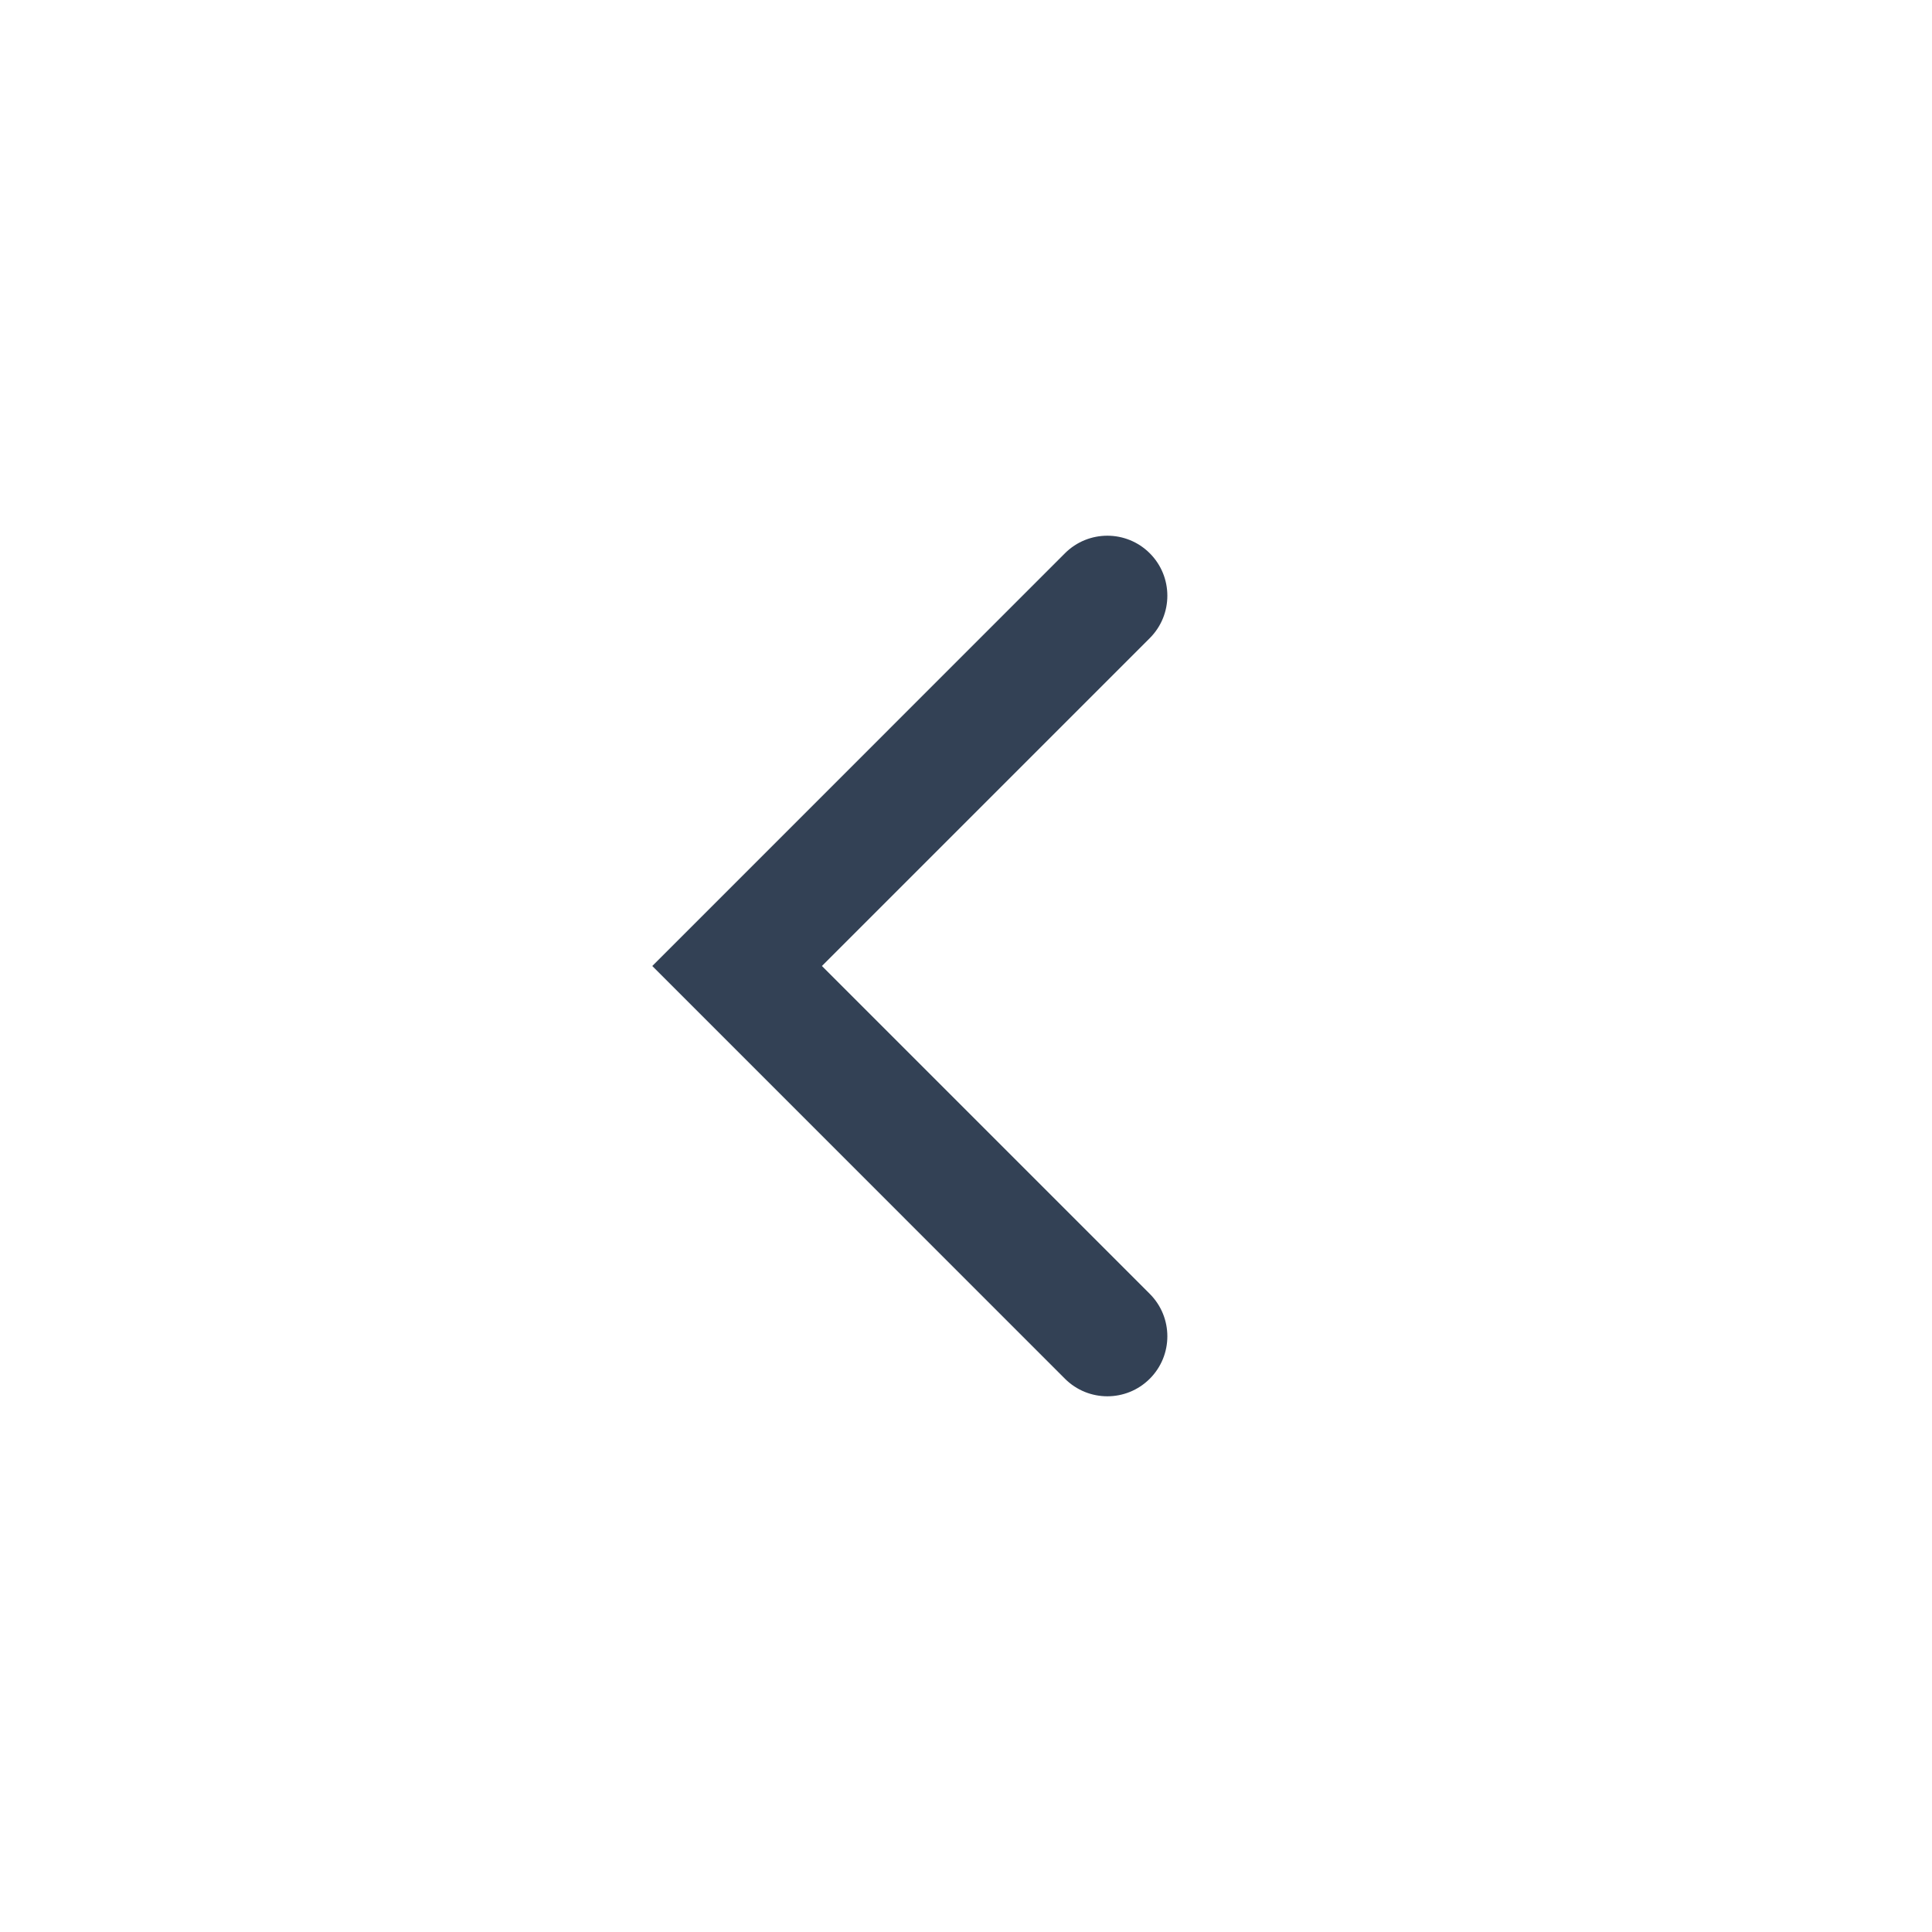
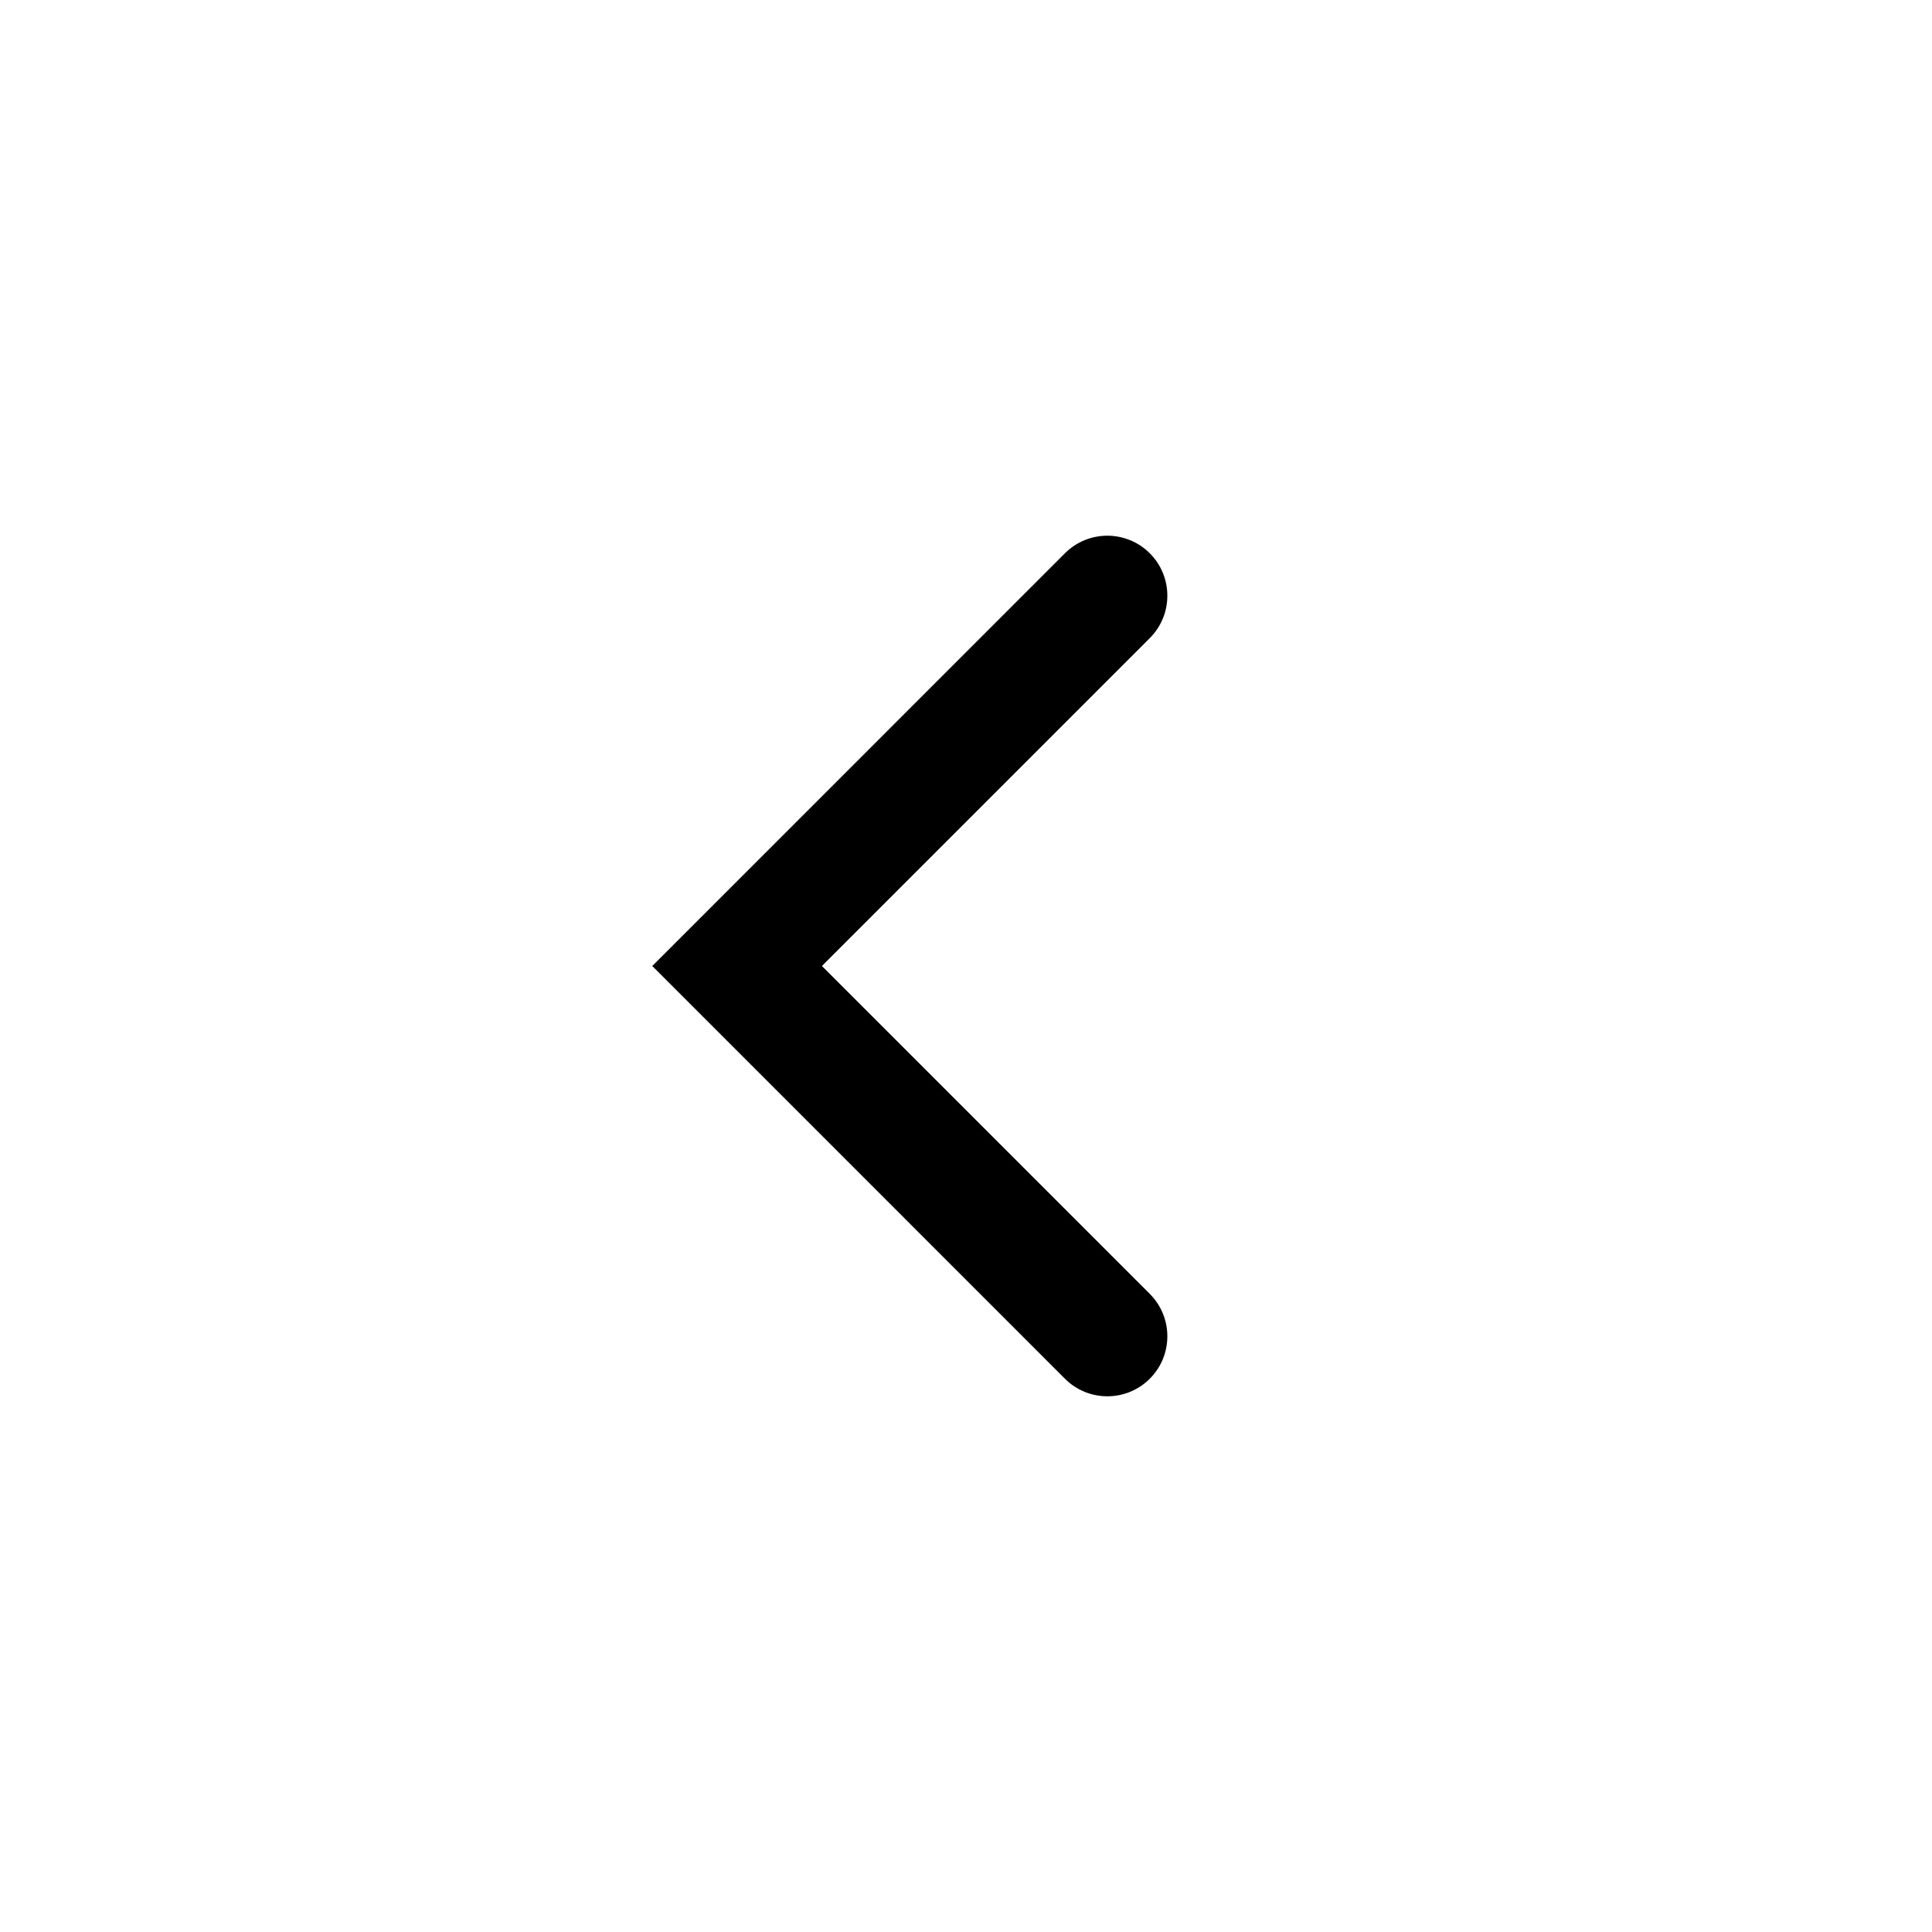
- <svg xmlns="http://www.w3.org/2000/svg" width="24" height="24" viewBox="0 0 24 24" fill="#334155">
+ <svg xmlns="http://www.w3.org/2000/svg" width="24" height="24" viewBox="0 0 24 24" fill="currentColor">
  <mask id="mask0_129_2826" style="mask-type:alpha" maskUnits="userSpaceOnUse" x="-1" y="0" width="25" height="24">
    <rect x="-0.244" width="24" height="24" fill="#D9D9D9" />
  </mask>
  <g mask="url(#mask0_129_2826)">
    <path d="M14.283 17.127C13.992 17.418 13.52 17.418 13.229 17.127L8.103 12L13.229 6.873C13.52 6.582 13.992 6.582 14.283 6.873C14.574 7.164 14.574 7.636 14.283 7.927L10.21 12L14.283 16.073C14.574 16.364 14.574 16.836 14.283 17.127Z" />
  </g>
</svg>
